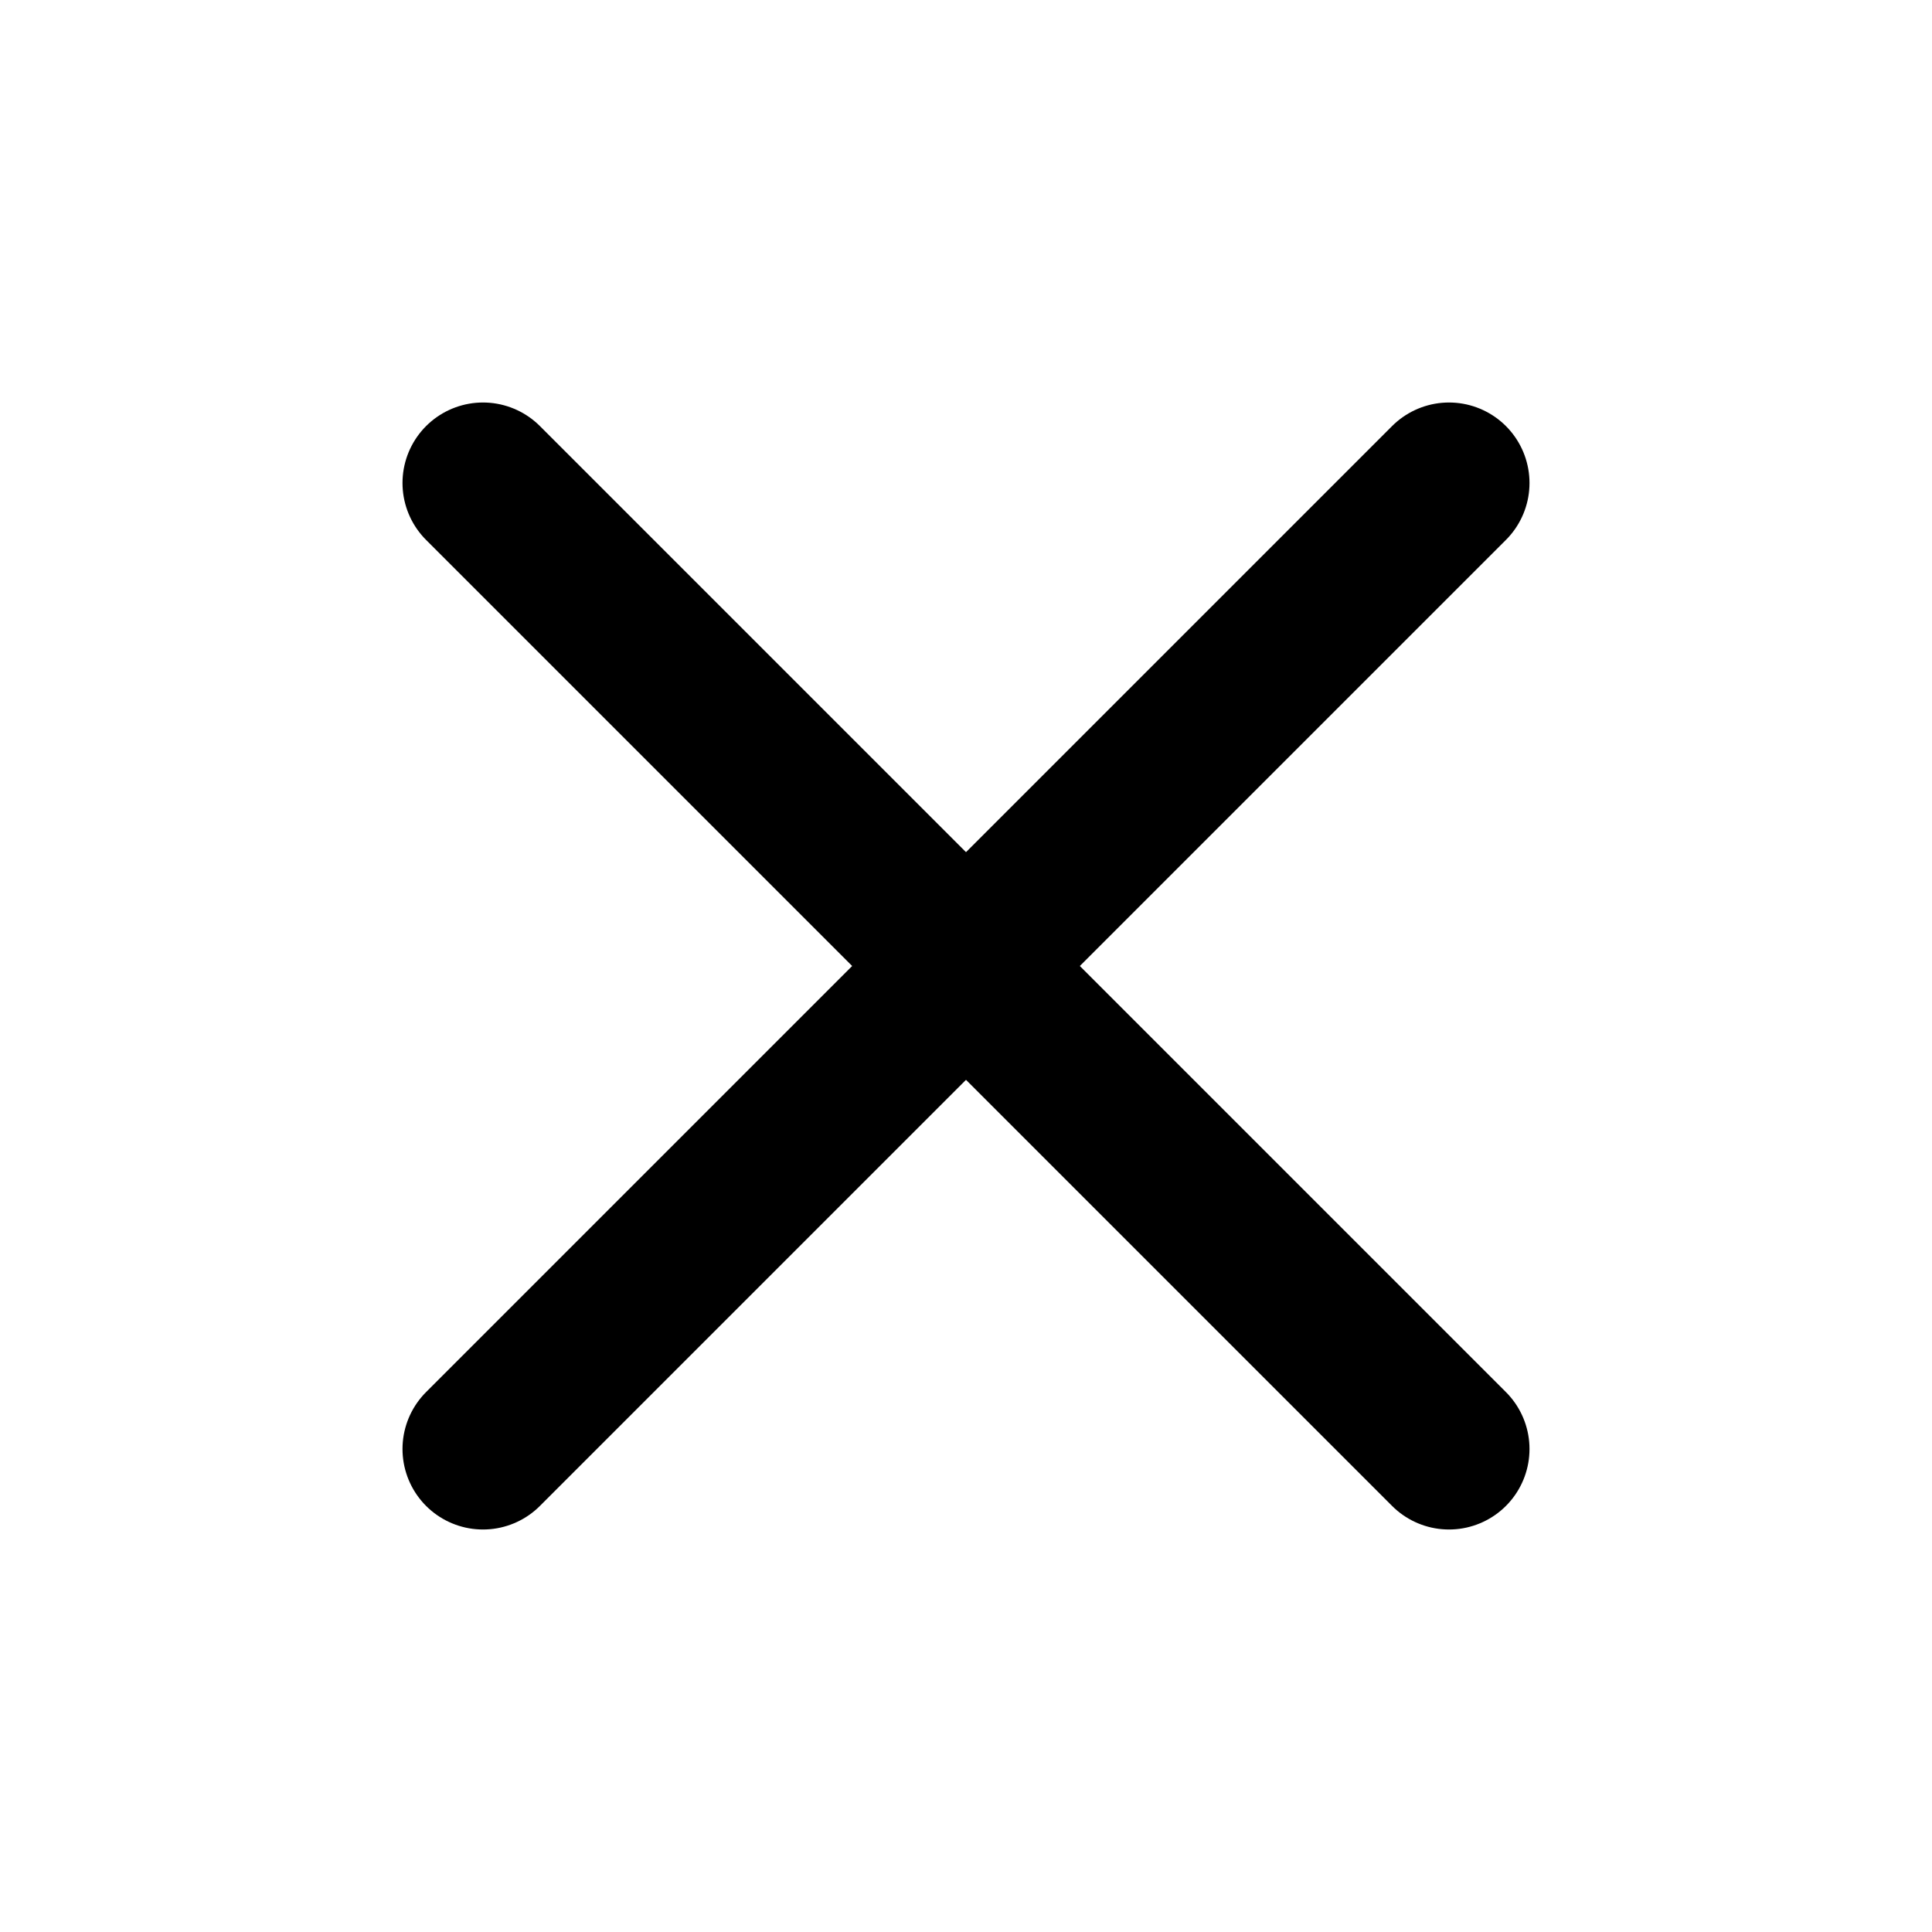
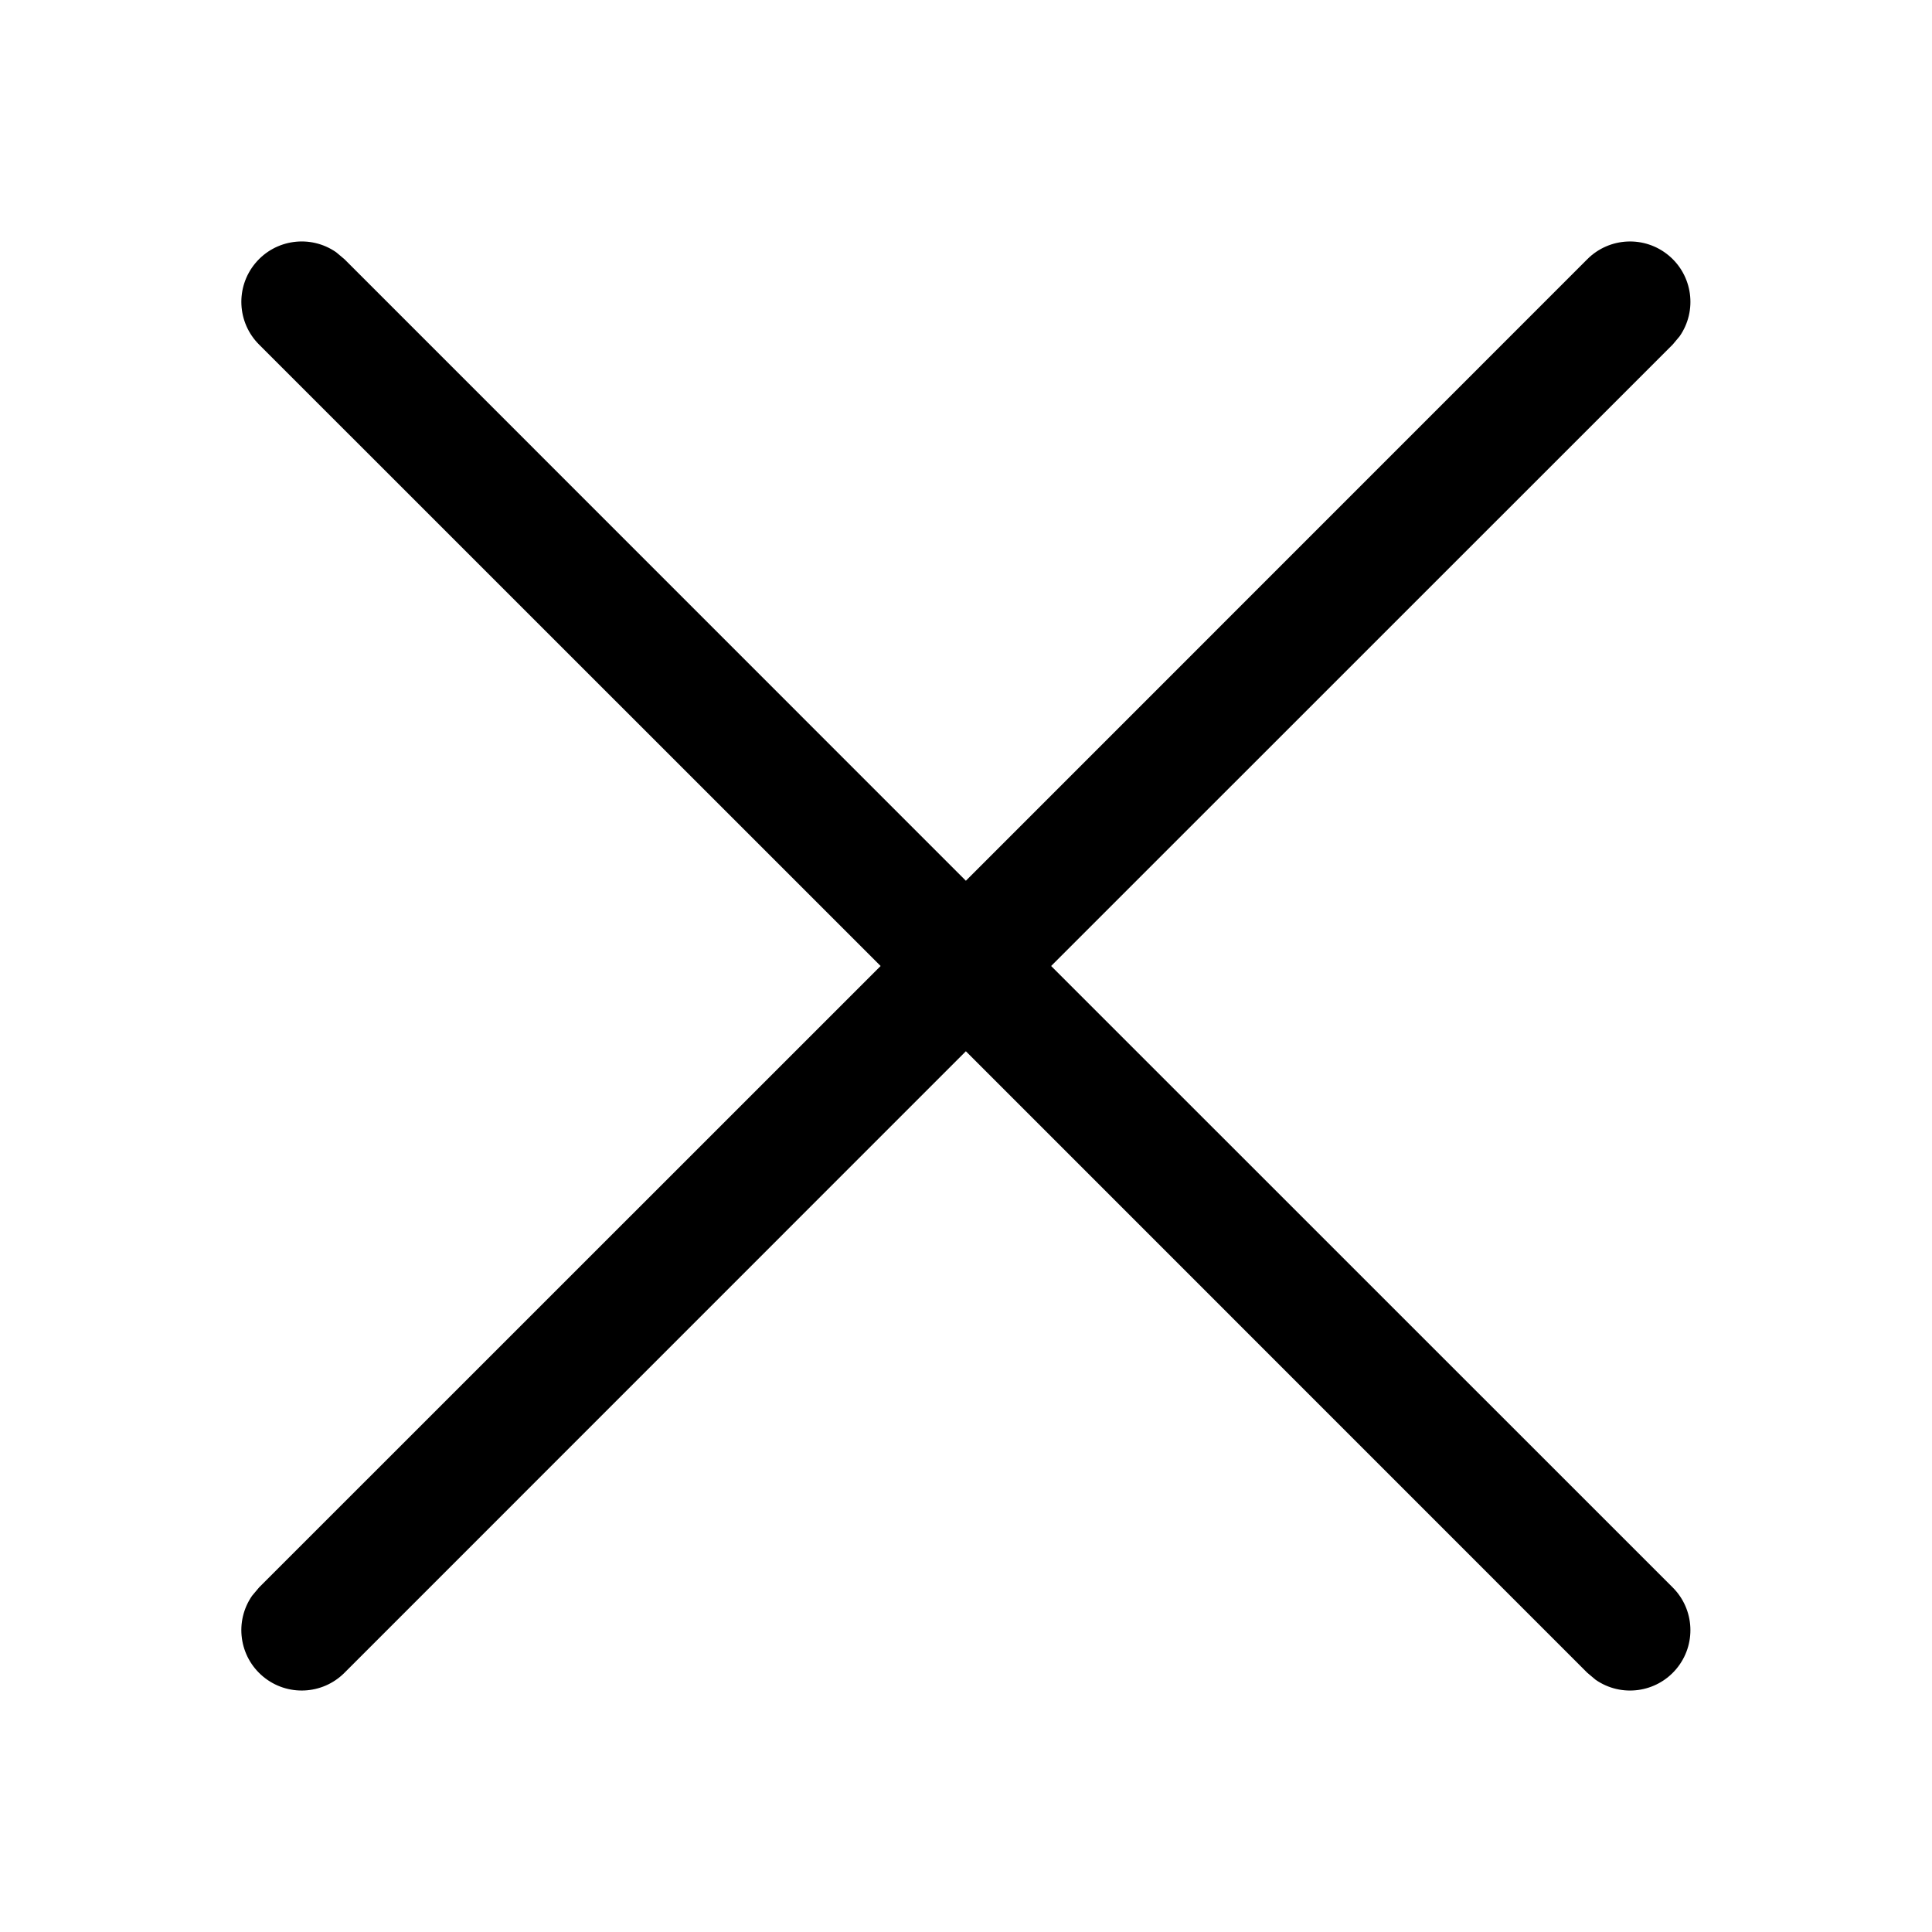
- <svg xmlns="http://www.w3.org/2000/svg" viewBox="0 0 24 24" fill="none" stroke="currentColor" stroke-width="2" stroke-linecap="round" stroke-linejoin="round">
-   <symbol id="icon" viewBox="0 0 24 24">
-     <path d="M6 6l12 12" />
-     <path d="M18 6L6 18" />
-   </symbol>
-   <use href="#icon" />
+ <svg xmlns="http://www.w3.org/2000/svg" width="1em" height="1em" viewBox="0 0 16 16" fill="currentColor" aria-hidden="true" focusable="false">
+   <path d="M2.784 2.089l.069.058 5.146 5.147 5.146-5.147a.5.5 0 01.765.638l-.058.069L8.705 8l5.147 5.146a.5.5 0 01-.638.765l-.069-.058-5.146-5.147-5.146 5.147a.5.5 0 01-.765-.638l.058-.069L7.293 8 2.146 2.854a.5.5 0 01.638-.765z" />
</svg>
